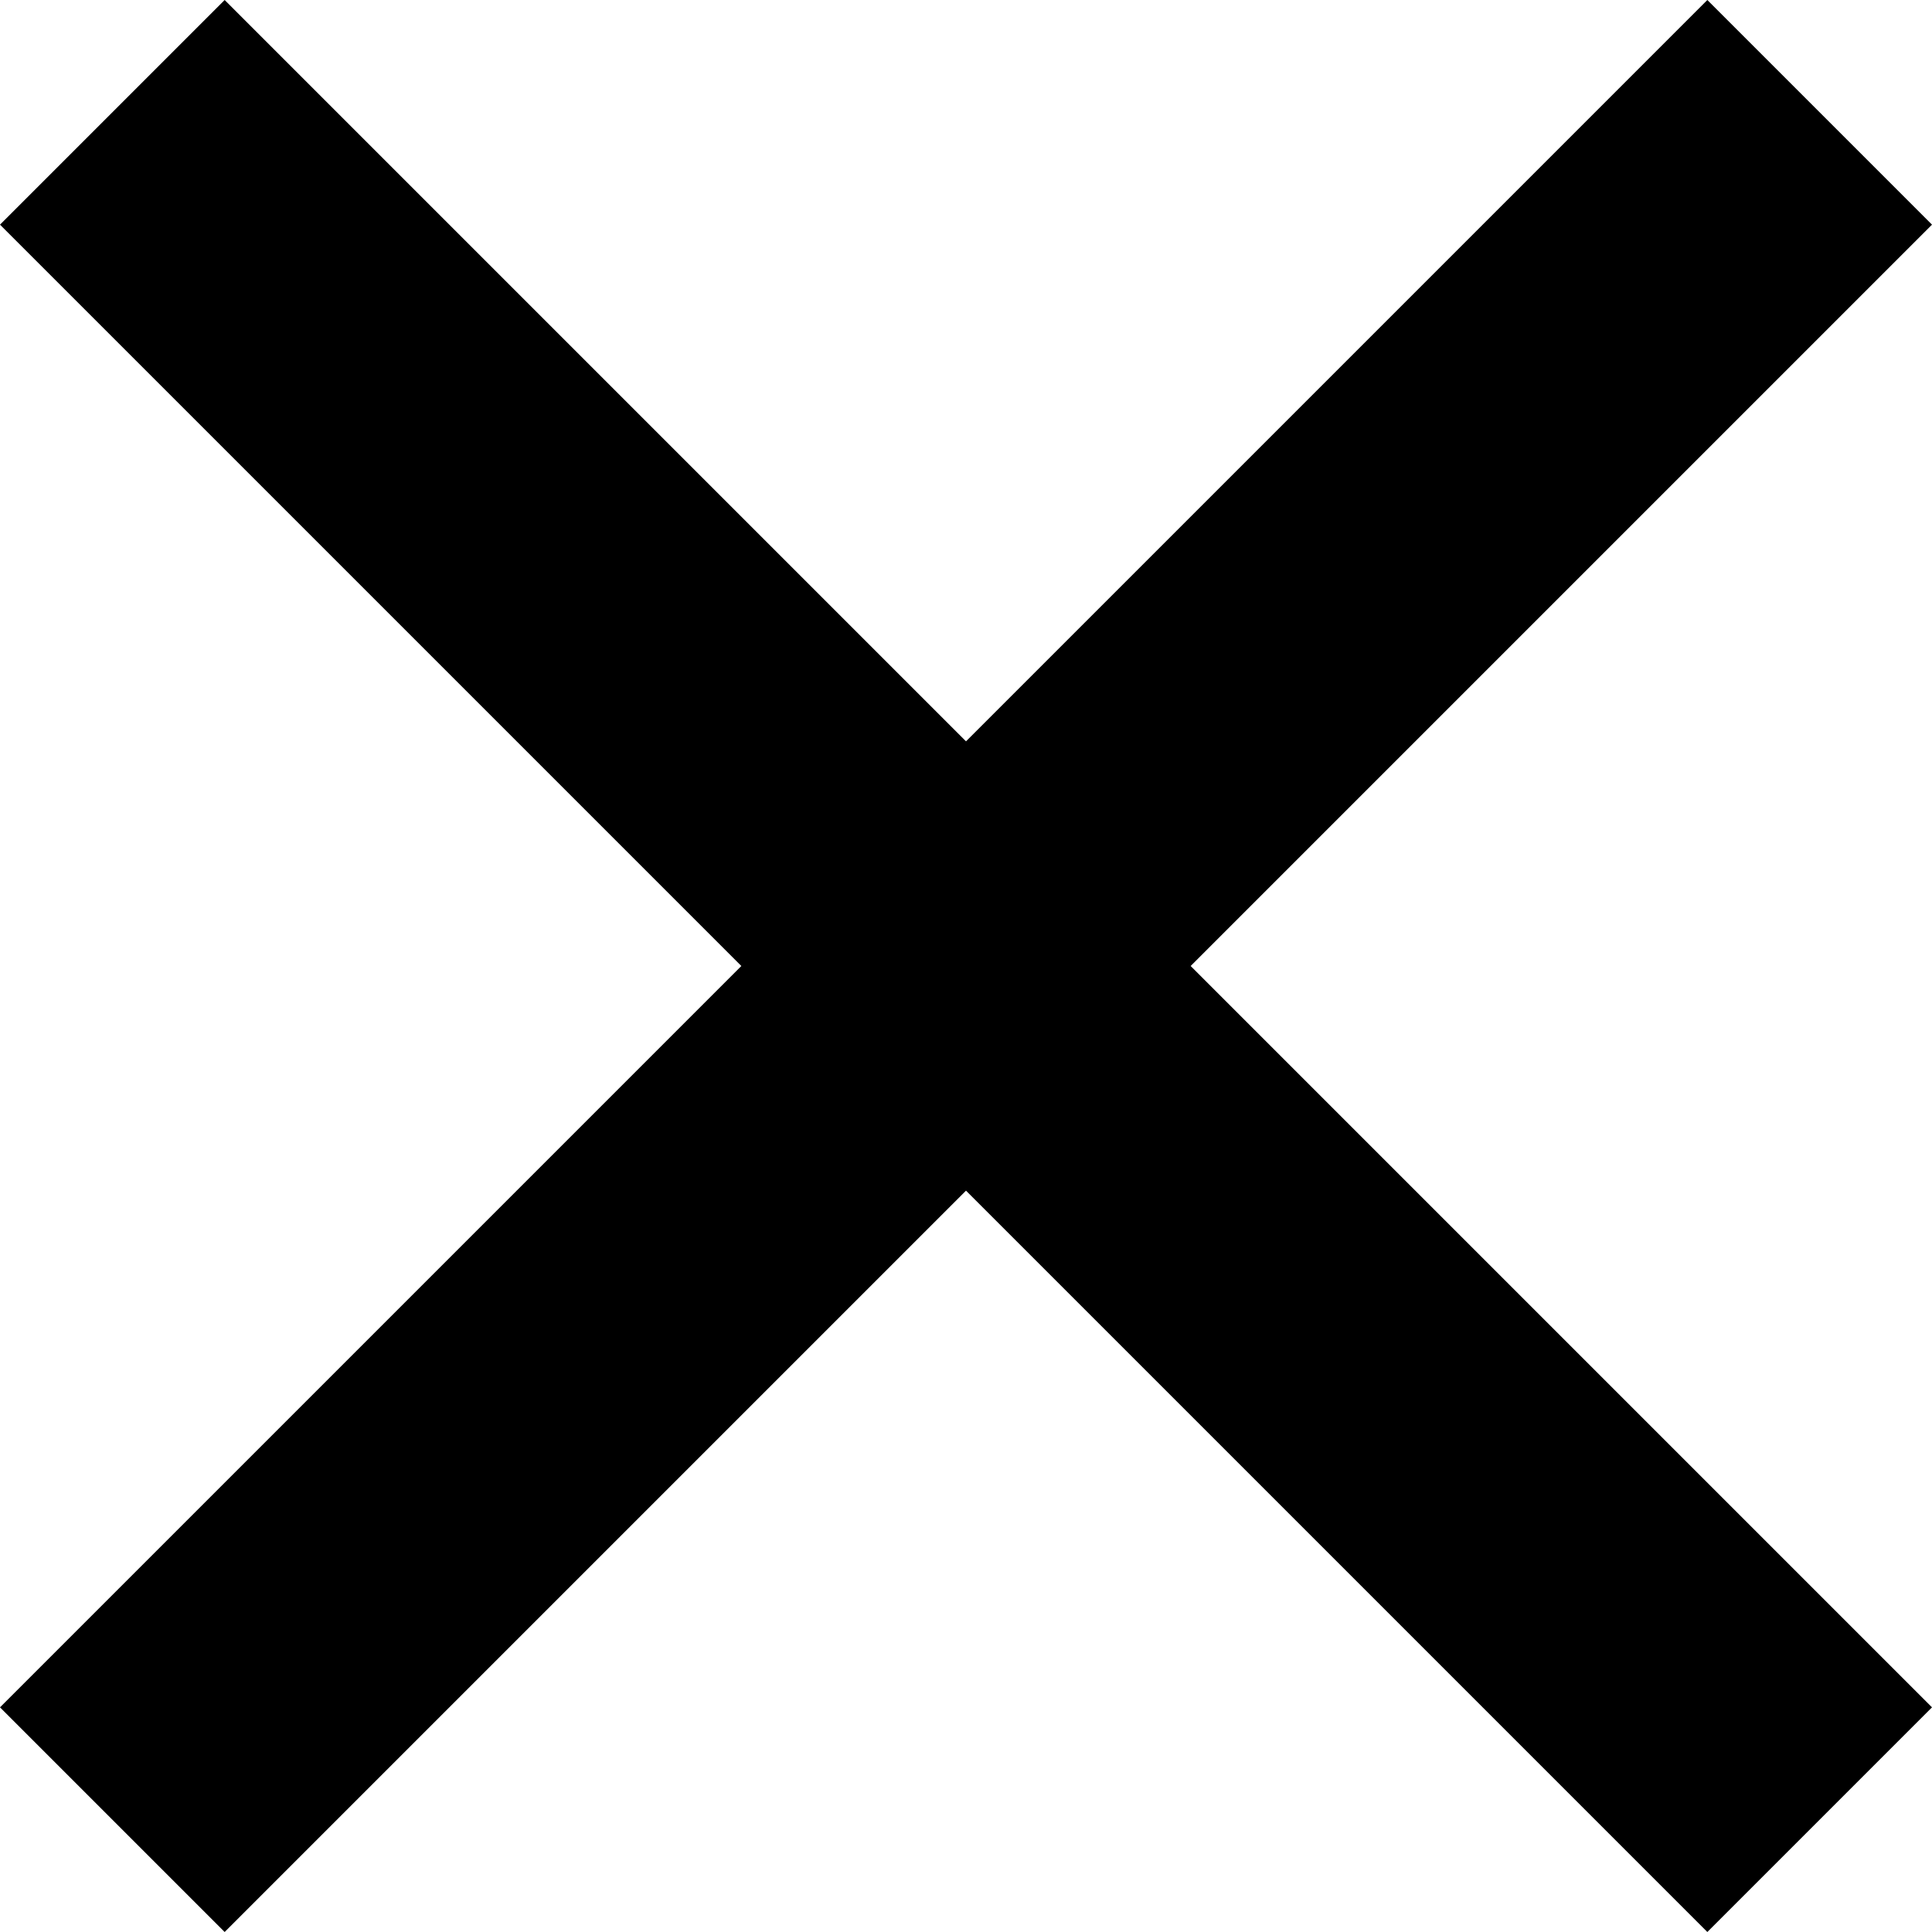
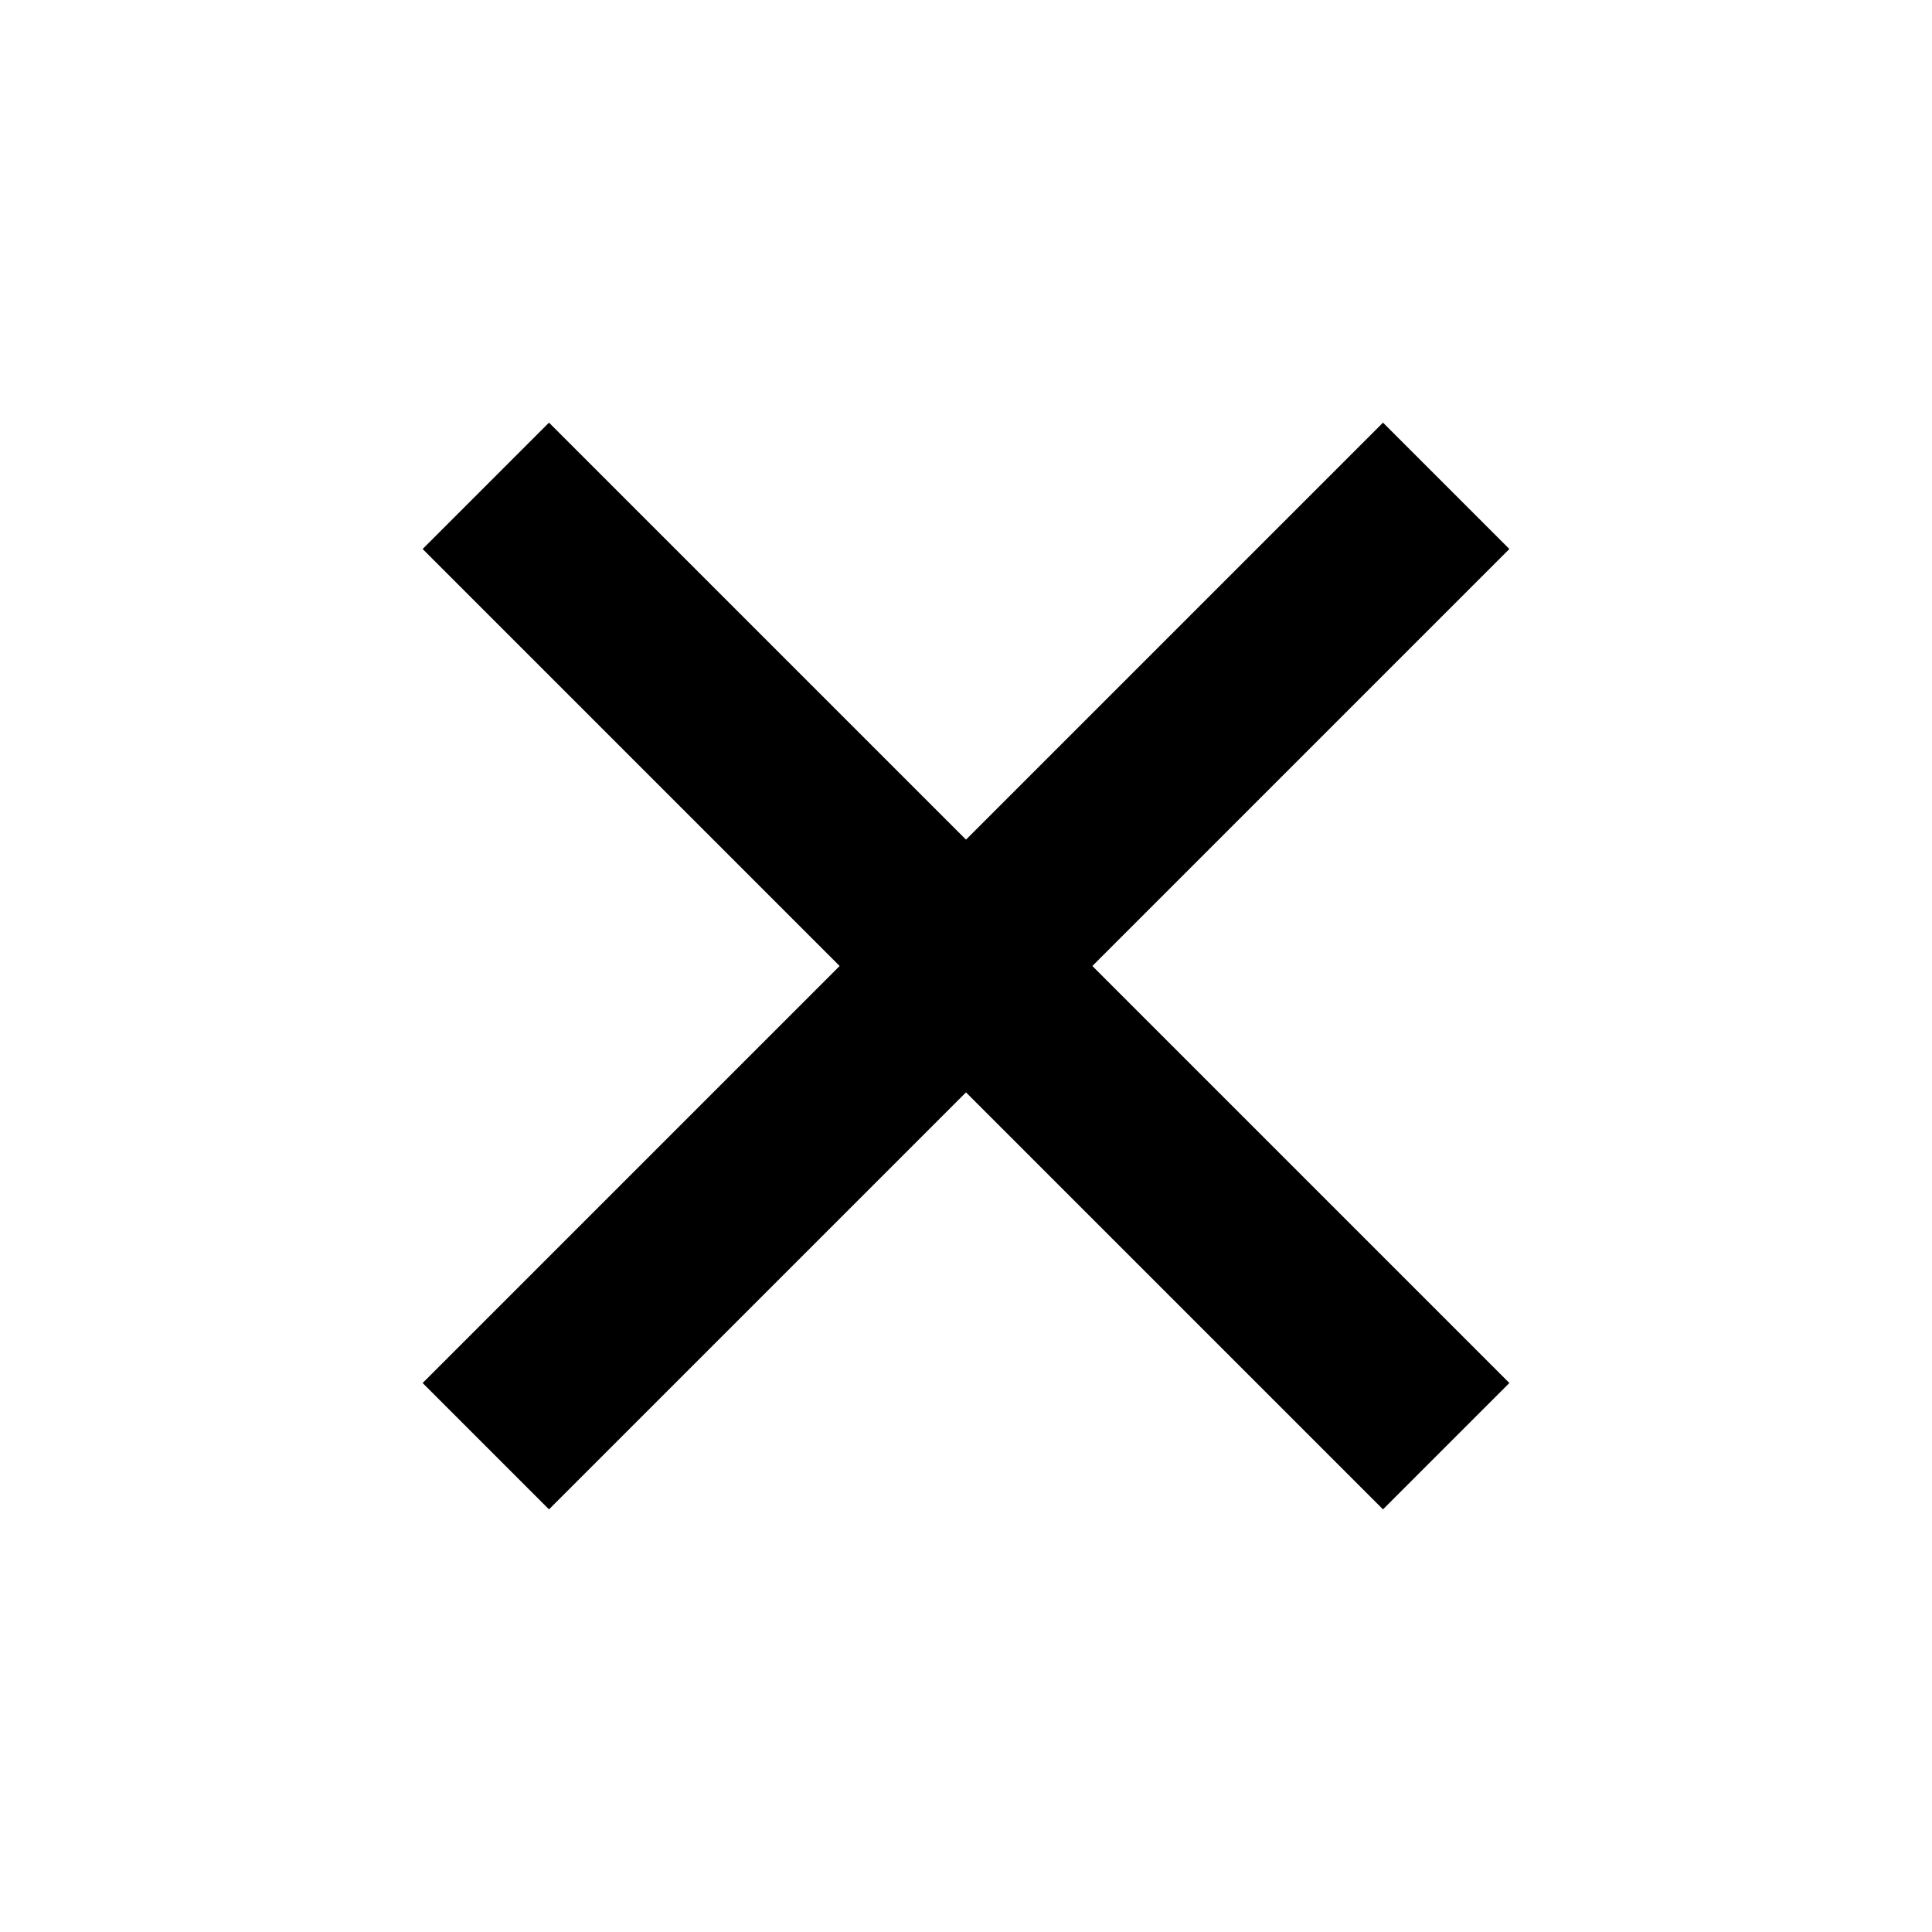
- <svg xmlns="http://www.w3.org/2000/svg" class="ionicon" viewBox="0 0 288 288" version="1.1" id="svg6" width="288" height="288">
-   <defs id="defs10" />
-   <path d="M 288,33.49 254.51,0 144,110.51 33.49,0 0,33.49 110.51,144 0,254.51 33.49,288 144,177.49 254.51,288 288,254.51 177.49,144 Z" id="path4" />
+ <svg xmlns="http://www.w3.org/2000/svg" class="ionicon" viewBox="0 0 512 512">
+   <path d="M400 145.49L366.51 112 256 222.51 145.49 112 112 145.49 222.51 256 112 366.51 145.49 400 256 289.49 366.51 400 400 366.51 289.49 256 400 145.49z" />
</svg>
